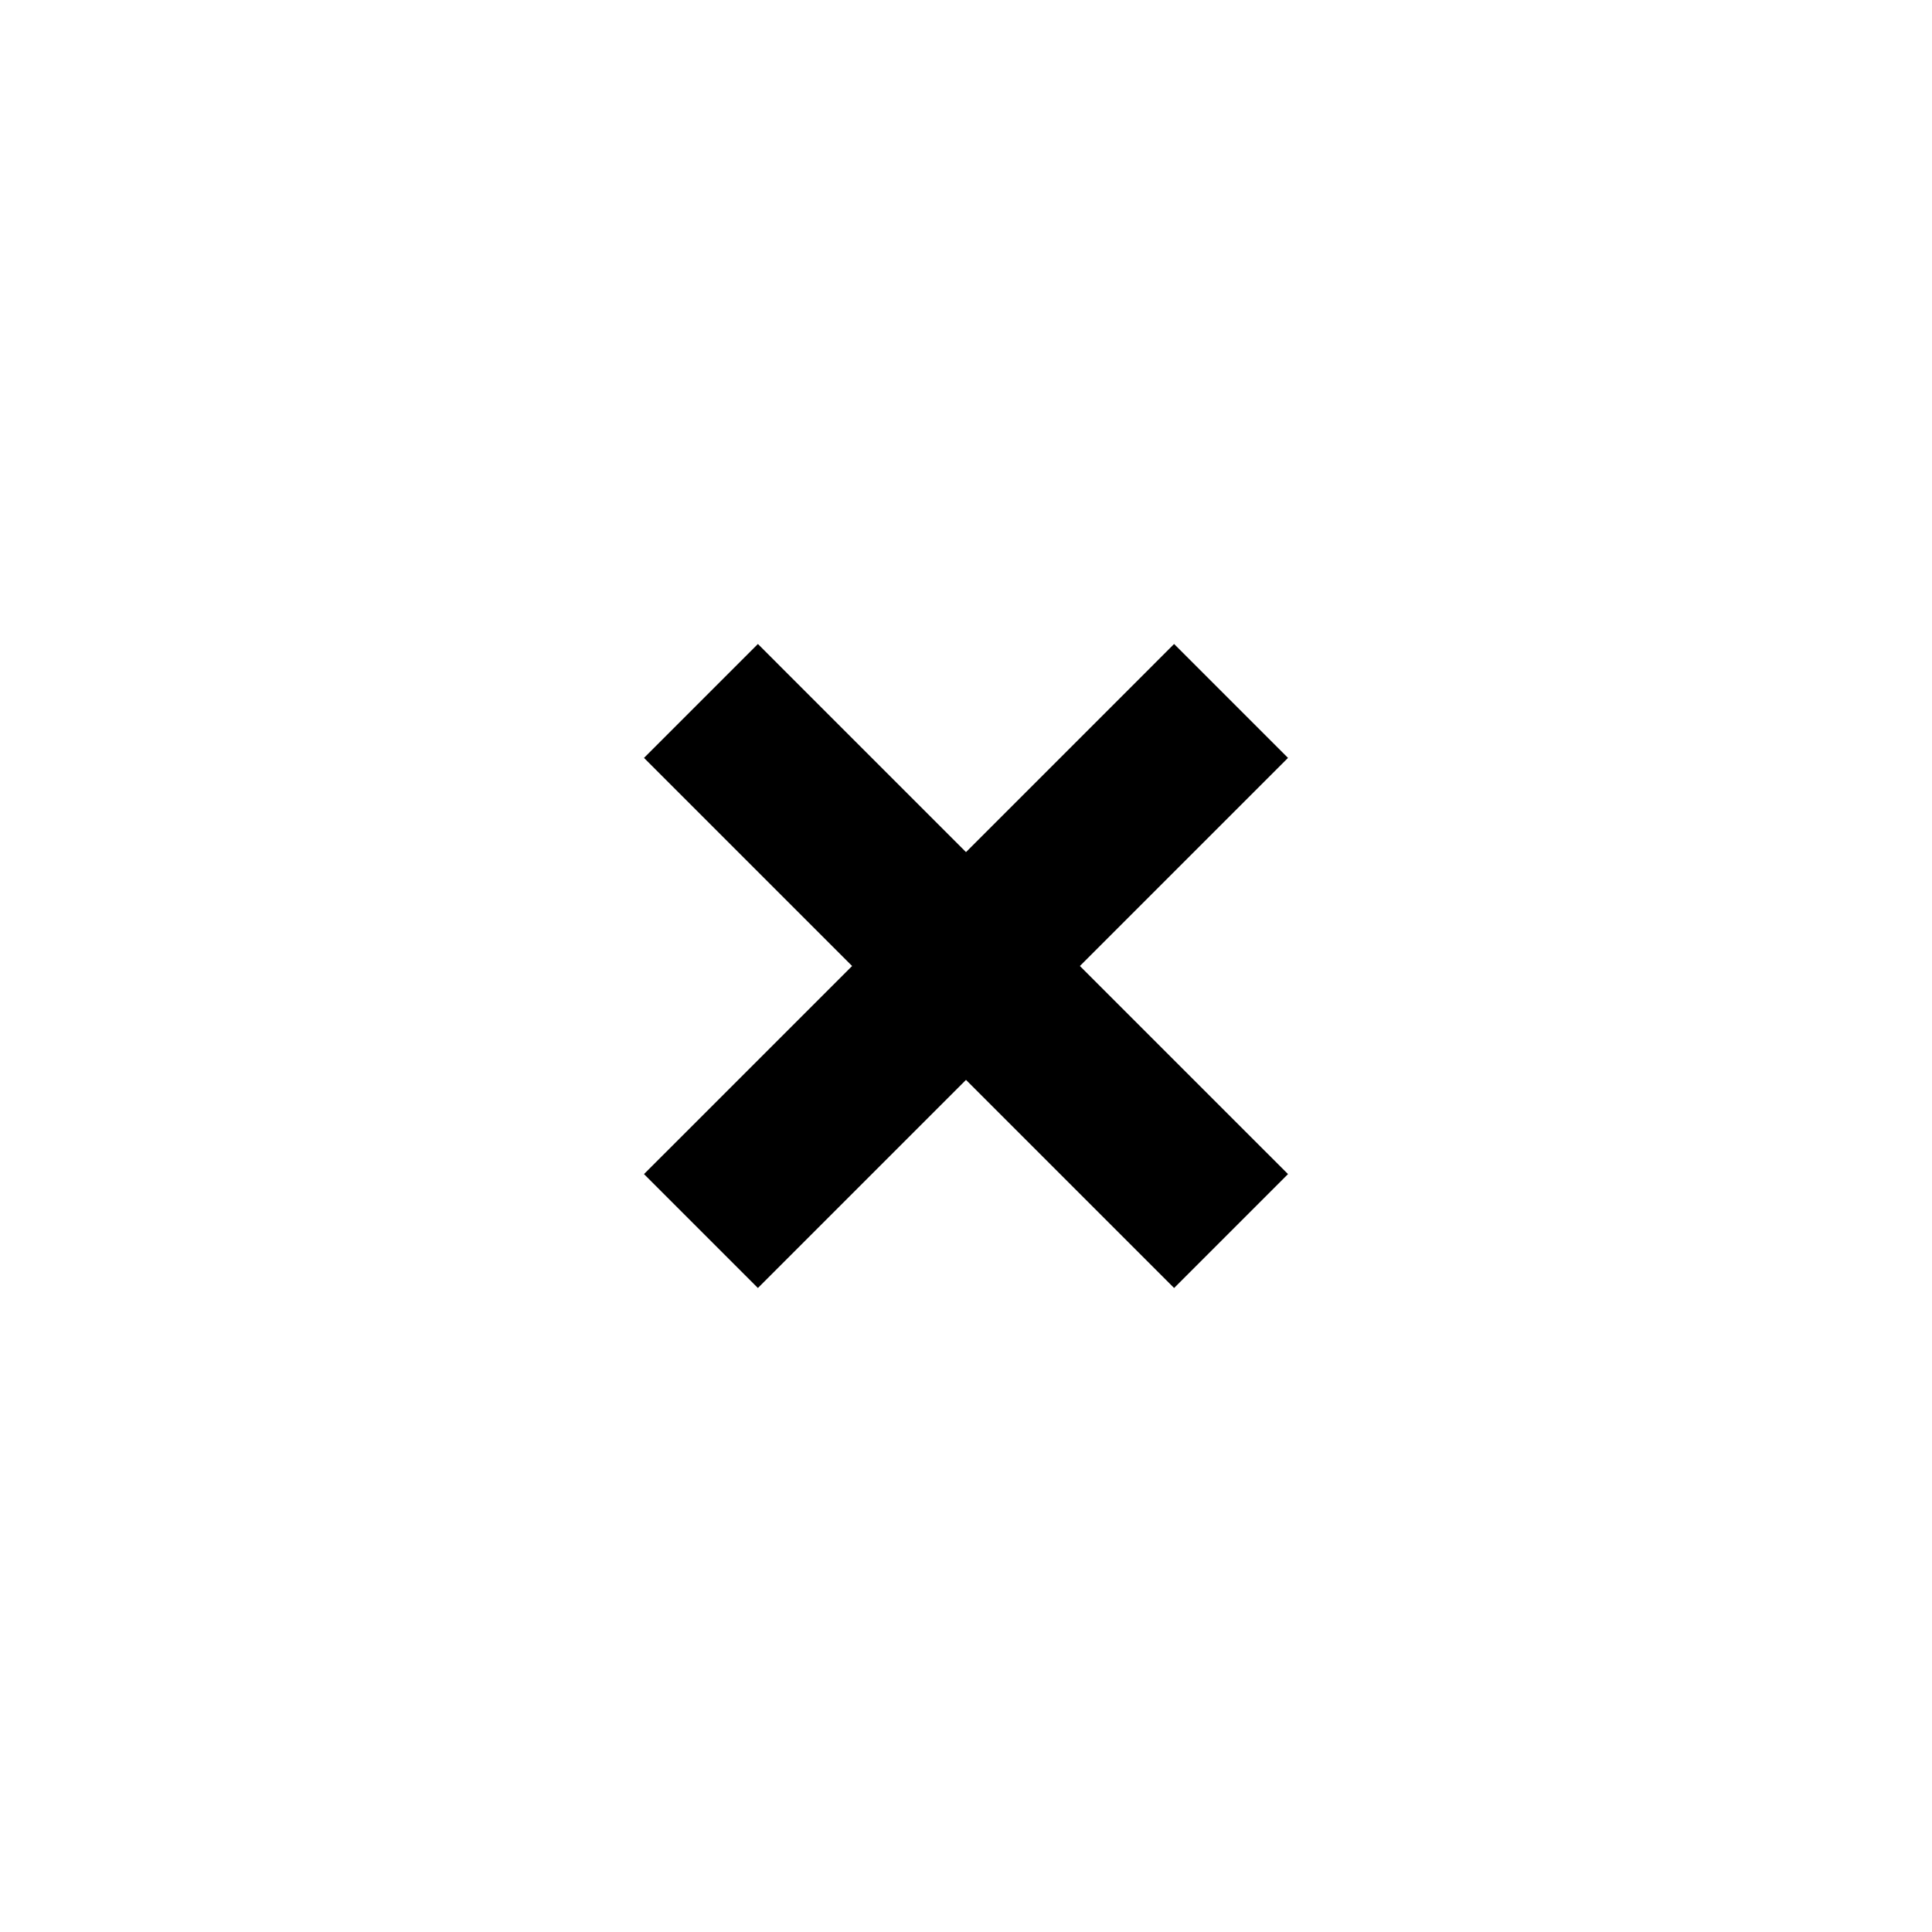
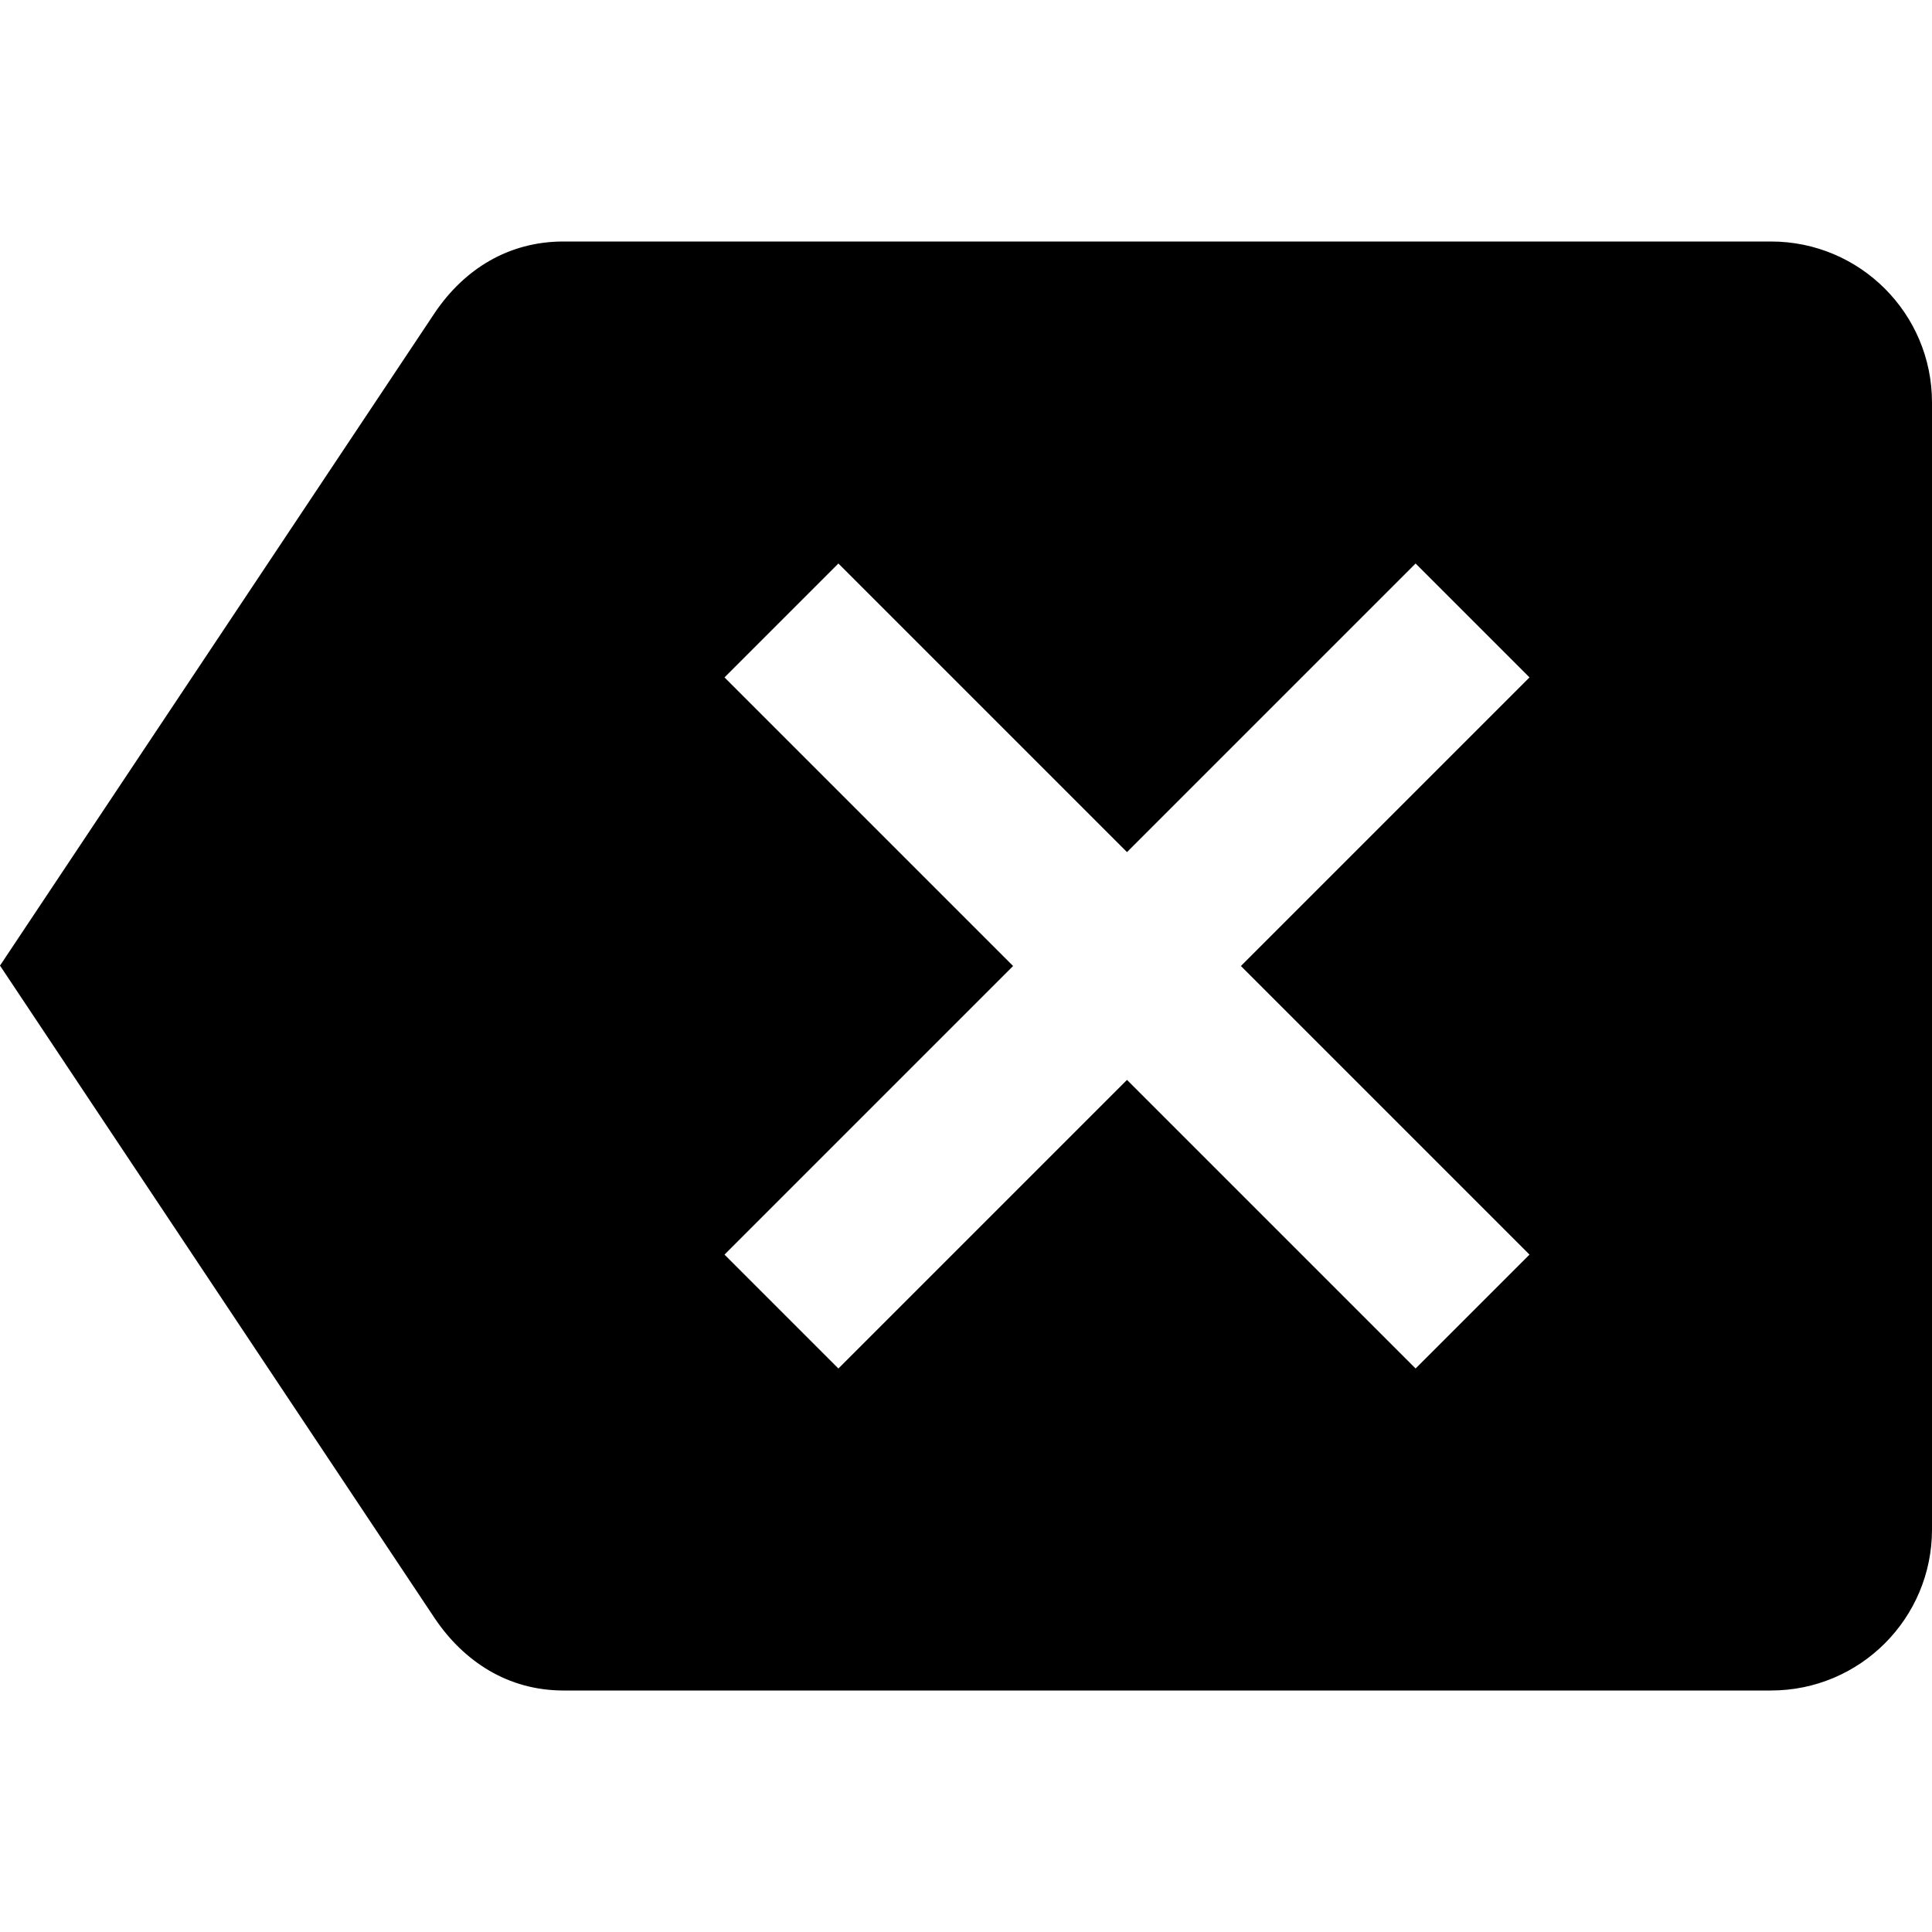
- <svg xmlns="http://www.w3.org/2000/svg" width="48" height="48" viewBox="0 0 48 48" id="svg2" version="1.1">
-   <defs id="defs8" />
-   <path d="M 29.17,16 24,21.17 18.83,16 16,18.83 21.17,24 16,29.17 18.83,32 24,26.83 29.17,32 32,29.17 26.83,24 32,18.83 29.17,16 Z" id="path4142" />
+ <svg xmlns="http://www.w3.org/2000/svg" width="48" height="48" viewBox="0 0 48 48">
+   <path d="M44 6H14c-1.38 0-2.47.7-3.19 1.76L0 23.99l10.81 16.23C11.53 41.28 12.62 42 14 42h30c2.21 0 4-1.79 4-4V10c0-2.21-1.79-4-4-4zm-6 25.17L35.17 34 28 26.83 20.83 34 18 31.17 25.17 24 18 16.83 20.83 14 28 21.17 35.17 14 38 16.83 30.83 24 38 31.17z" />
</svg>
